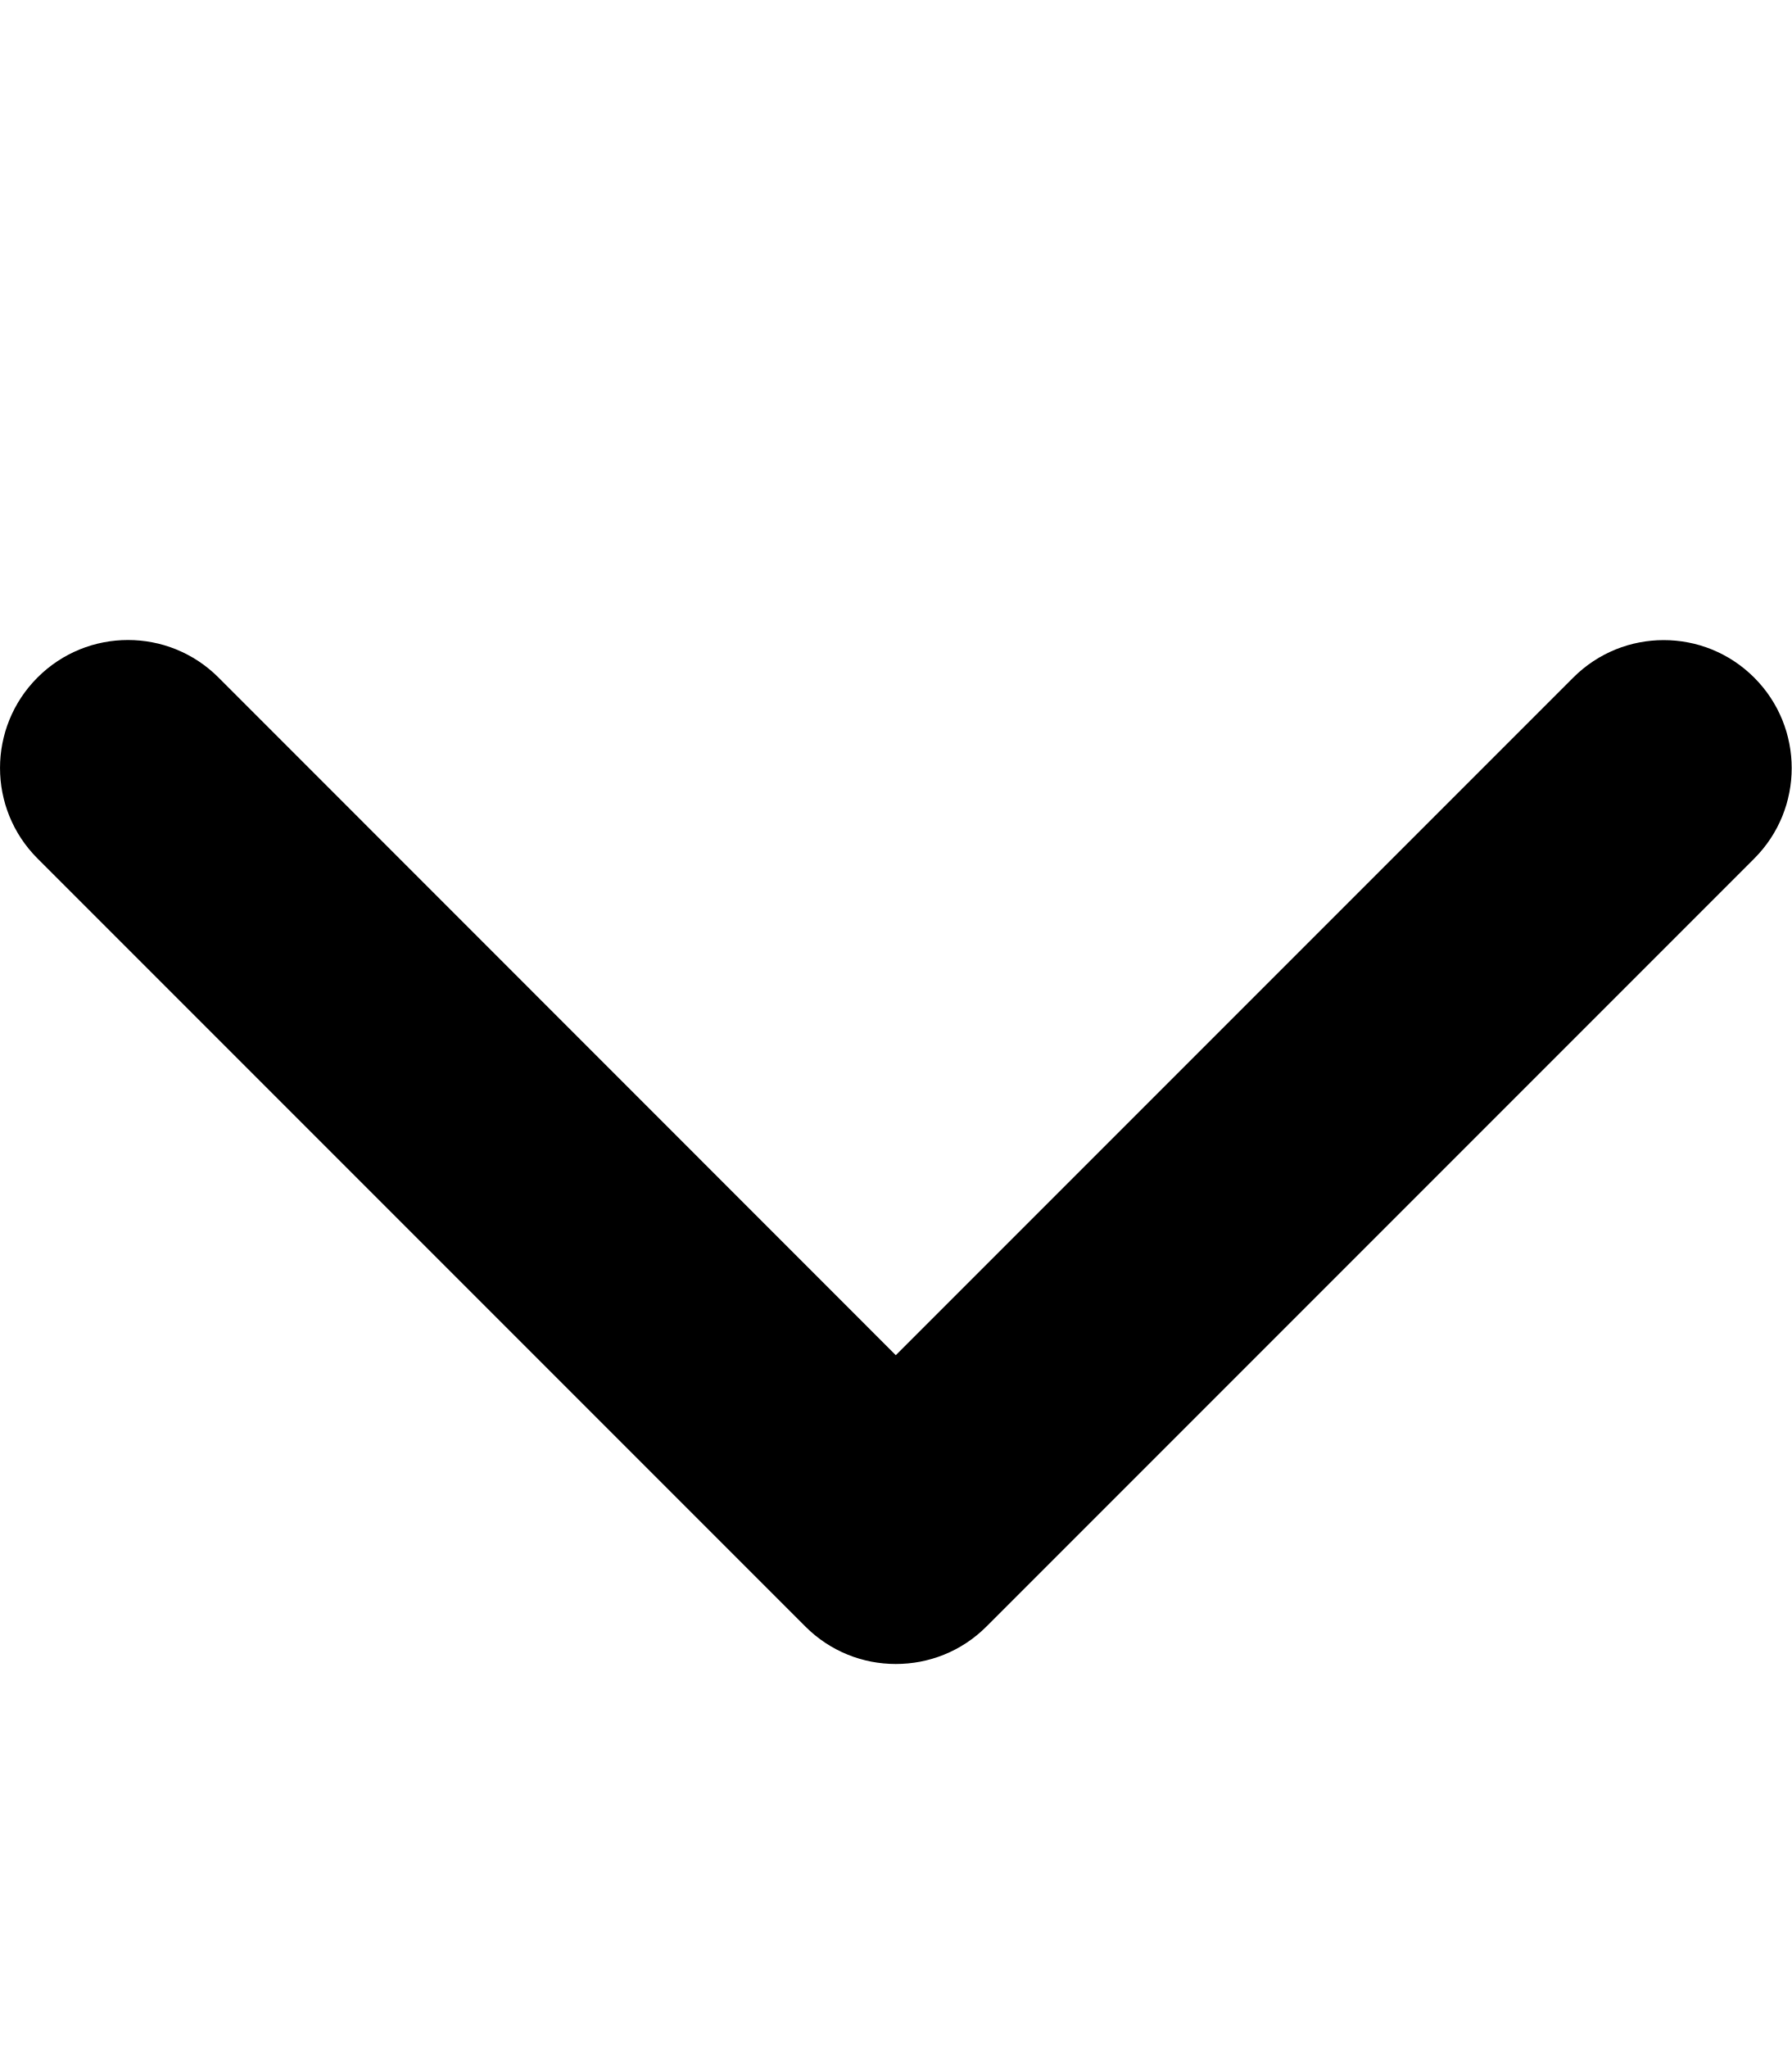
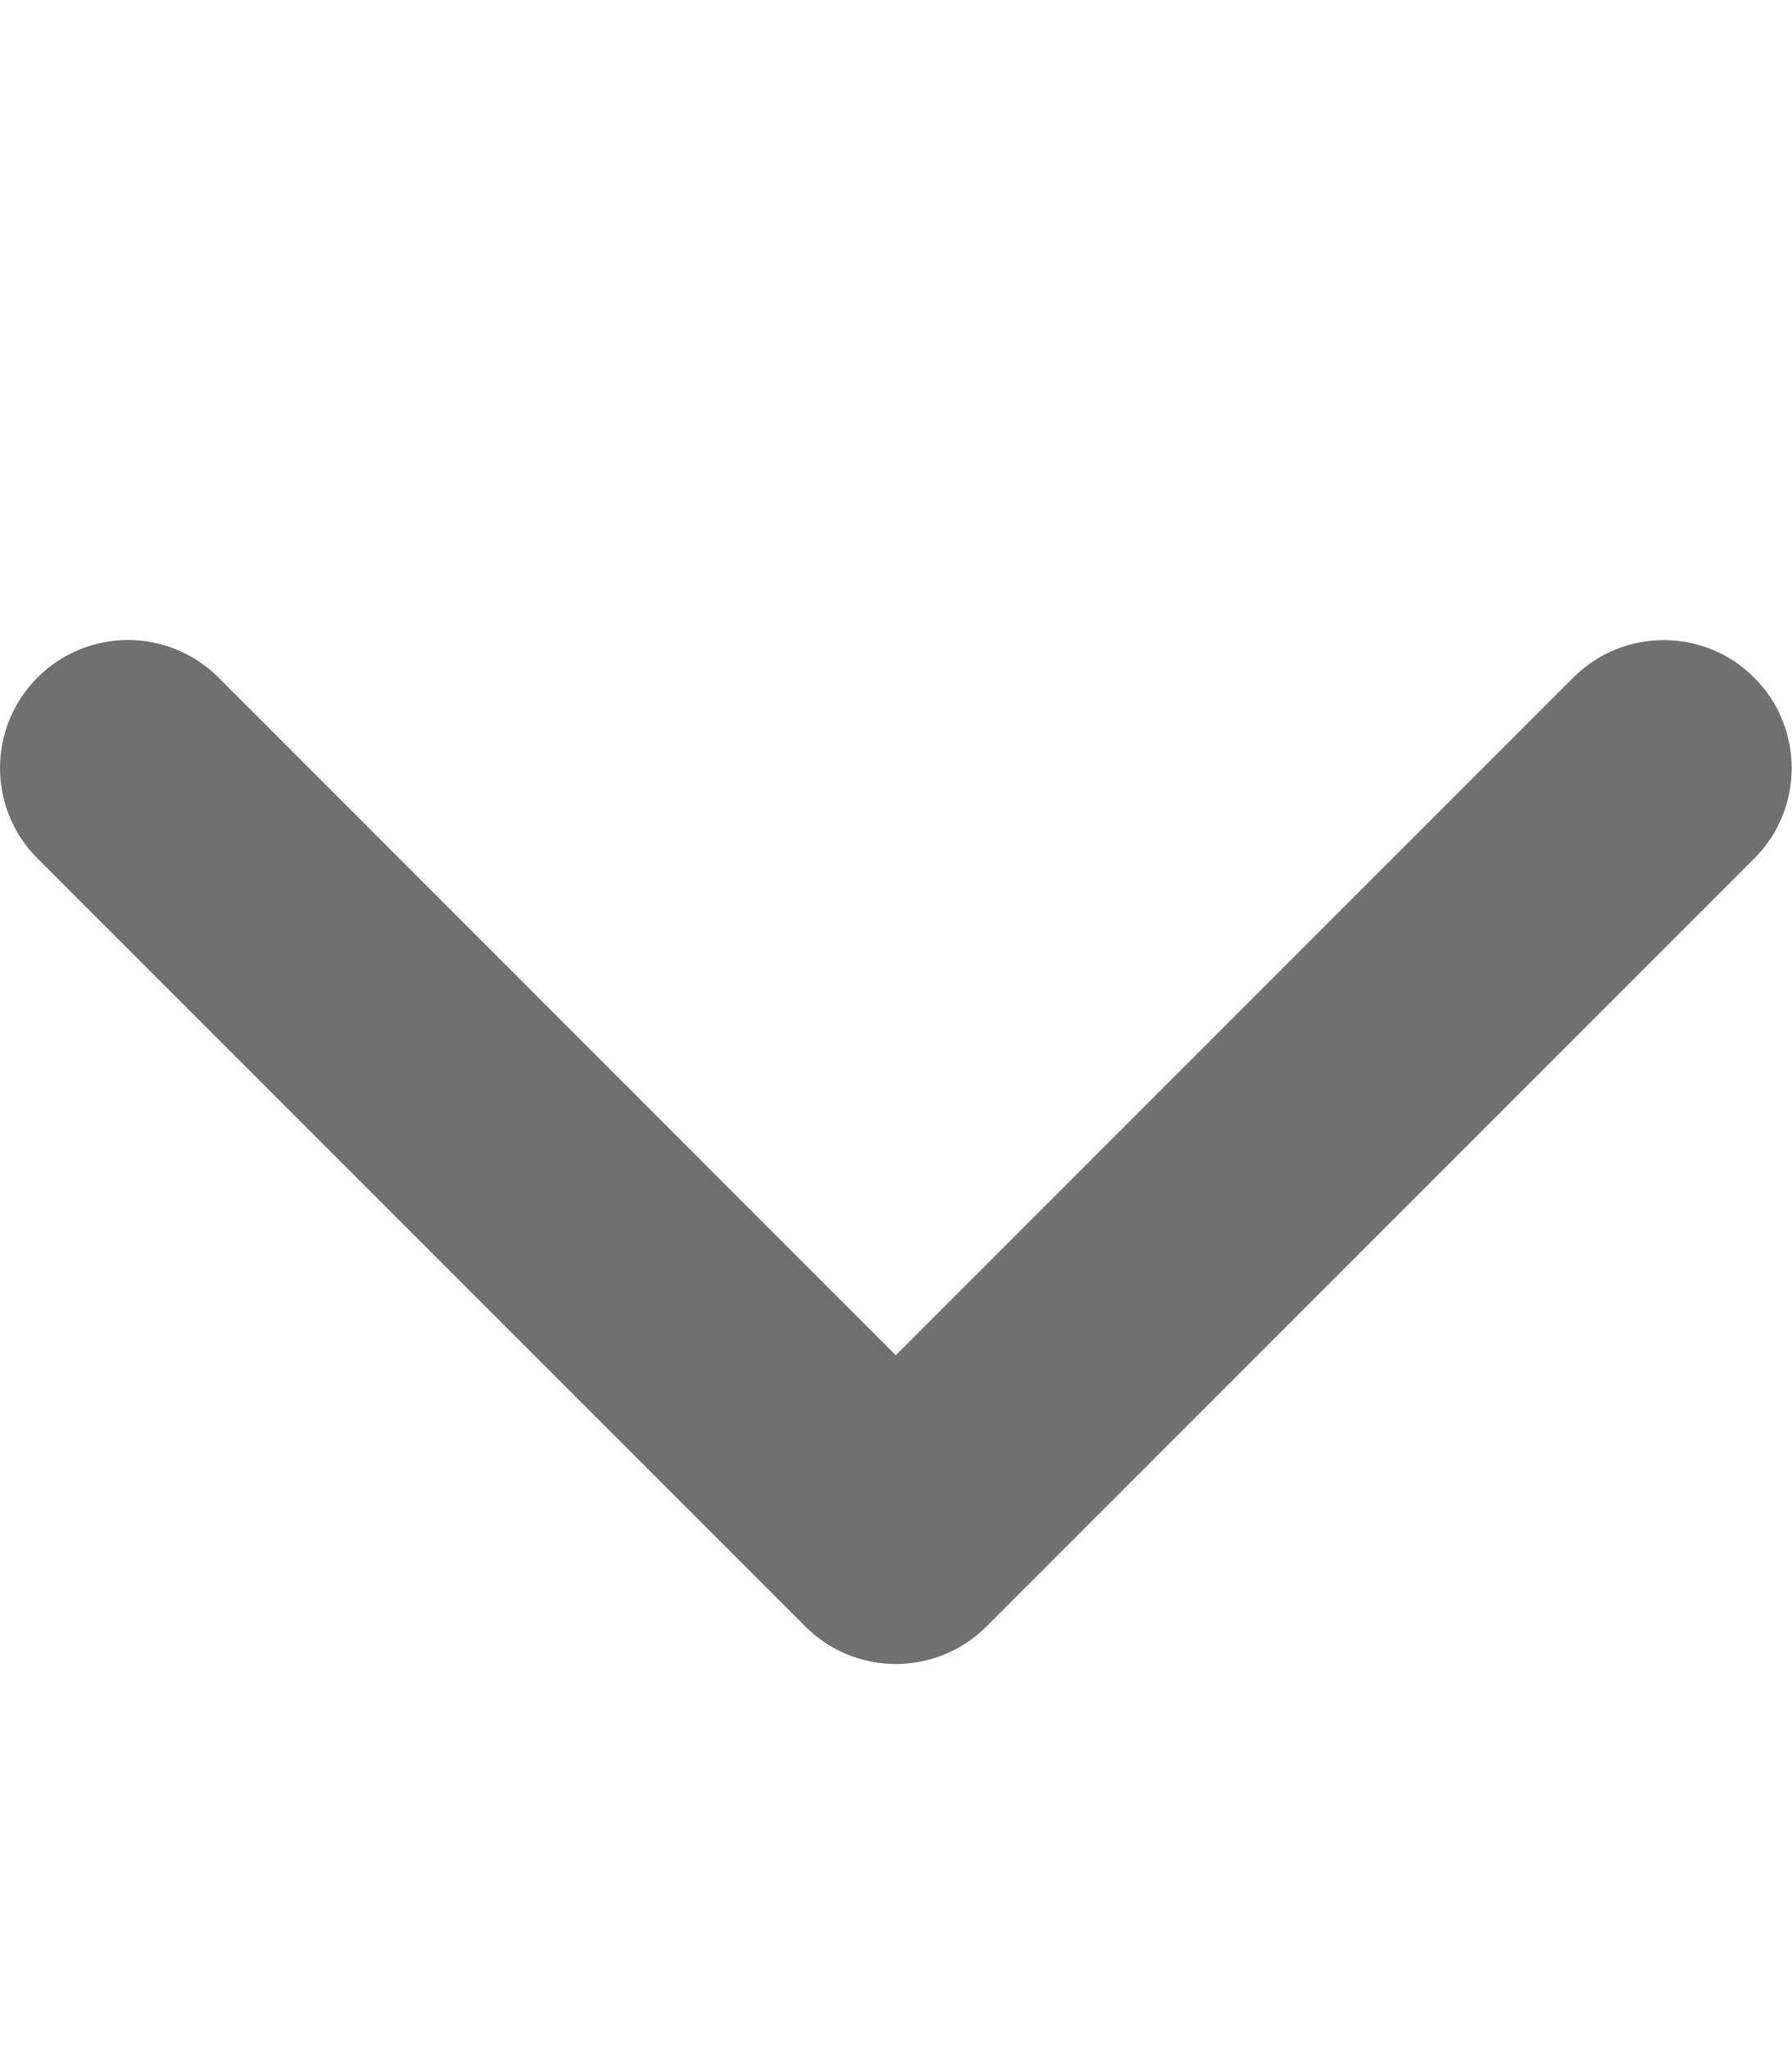
<svg xmlns="http://www.w3.org/2000/svg" viewBox="0 0 448 512">
-   <path d="M224 416c-8.188 0-16.38-3.125-22.62-9.375l-192-192c-12.5-12.5-12.5-32.75 0-45.25s32.75-12.5 45.25 0L224 338.8l169.4-169.4c12.5-12.5 32.75-12.5 45.25 0s12.5 32.75 0 45.25l-192 192C240.4 412.9 232.2 416 224 416z" />
+   <path style="fill:#707070;" d="M224 416c-8.188 0-16.38-3.125-22.62-9.375l-192-192c-12.5-12.5-12.5-32.75 0-45.25s32.75-12.5 45.25 0L224 338.8l169.4-169.4c12.5-12.5 32.75-12.5 45.25 0s12.5 32.75 0 45.25l-192 192C240.4 412.9 232.2 416 224 416z" />
</svg>
